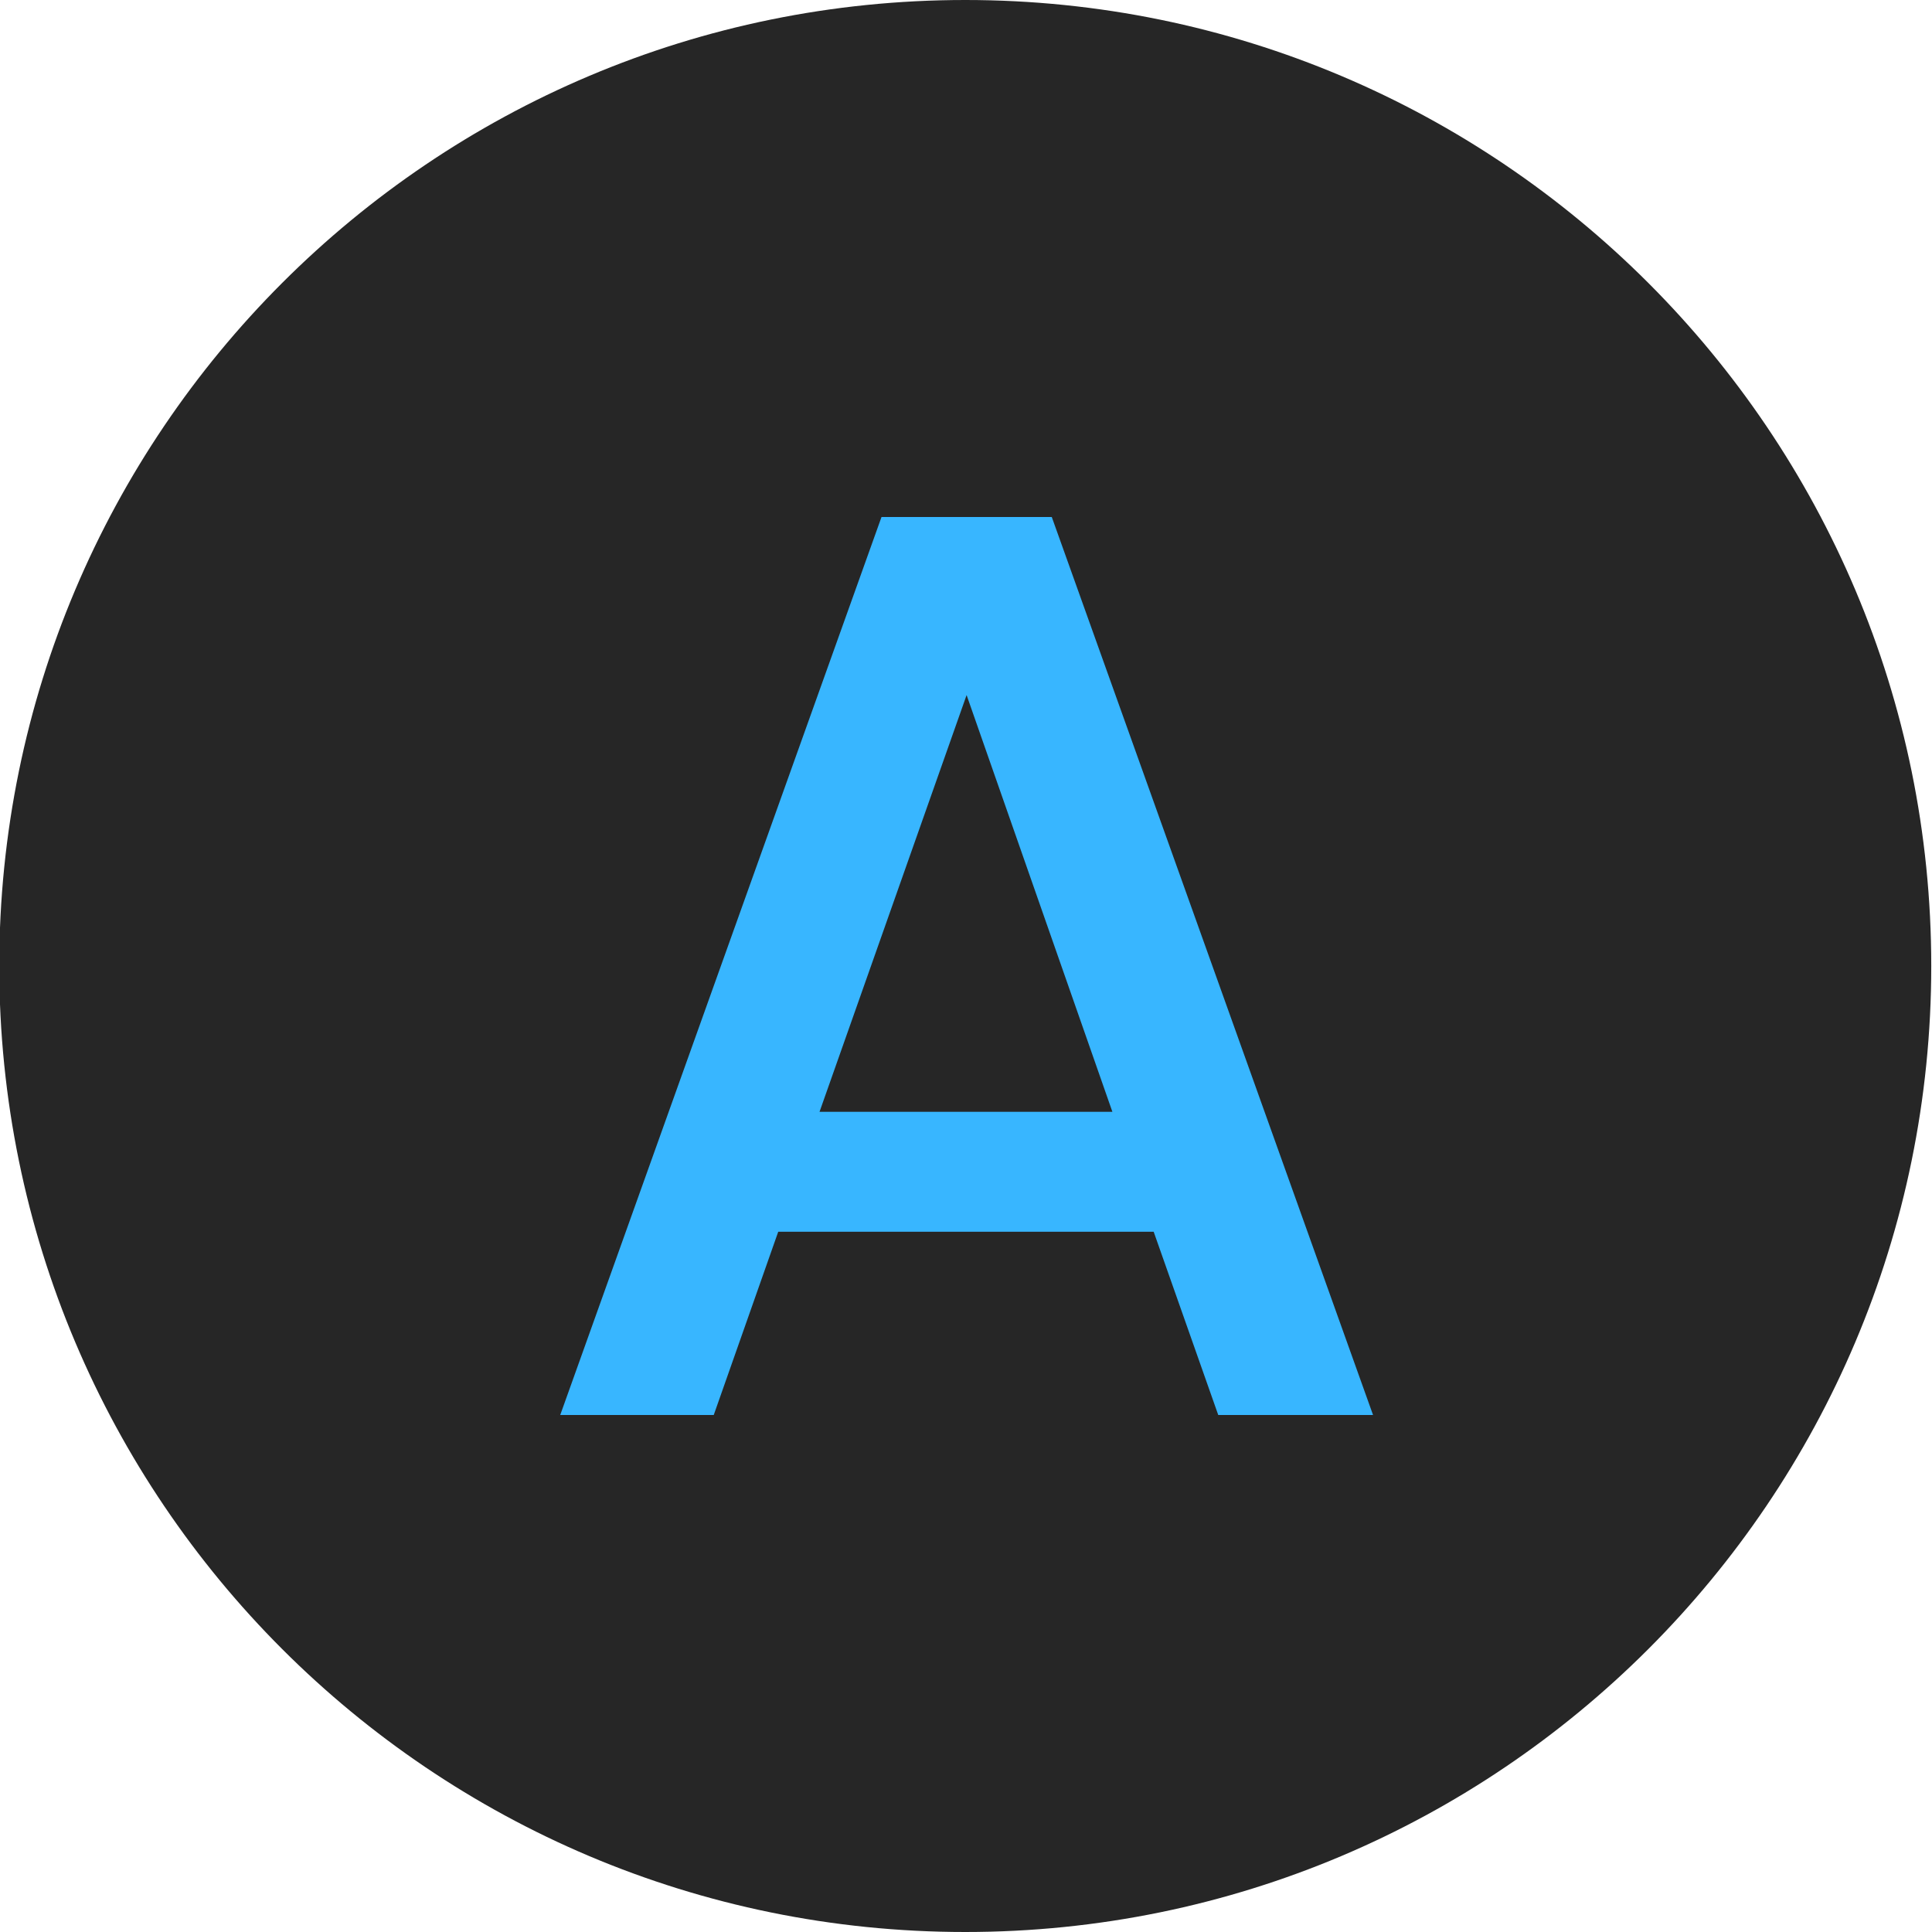
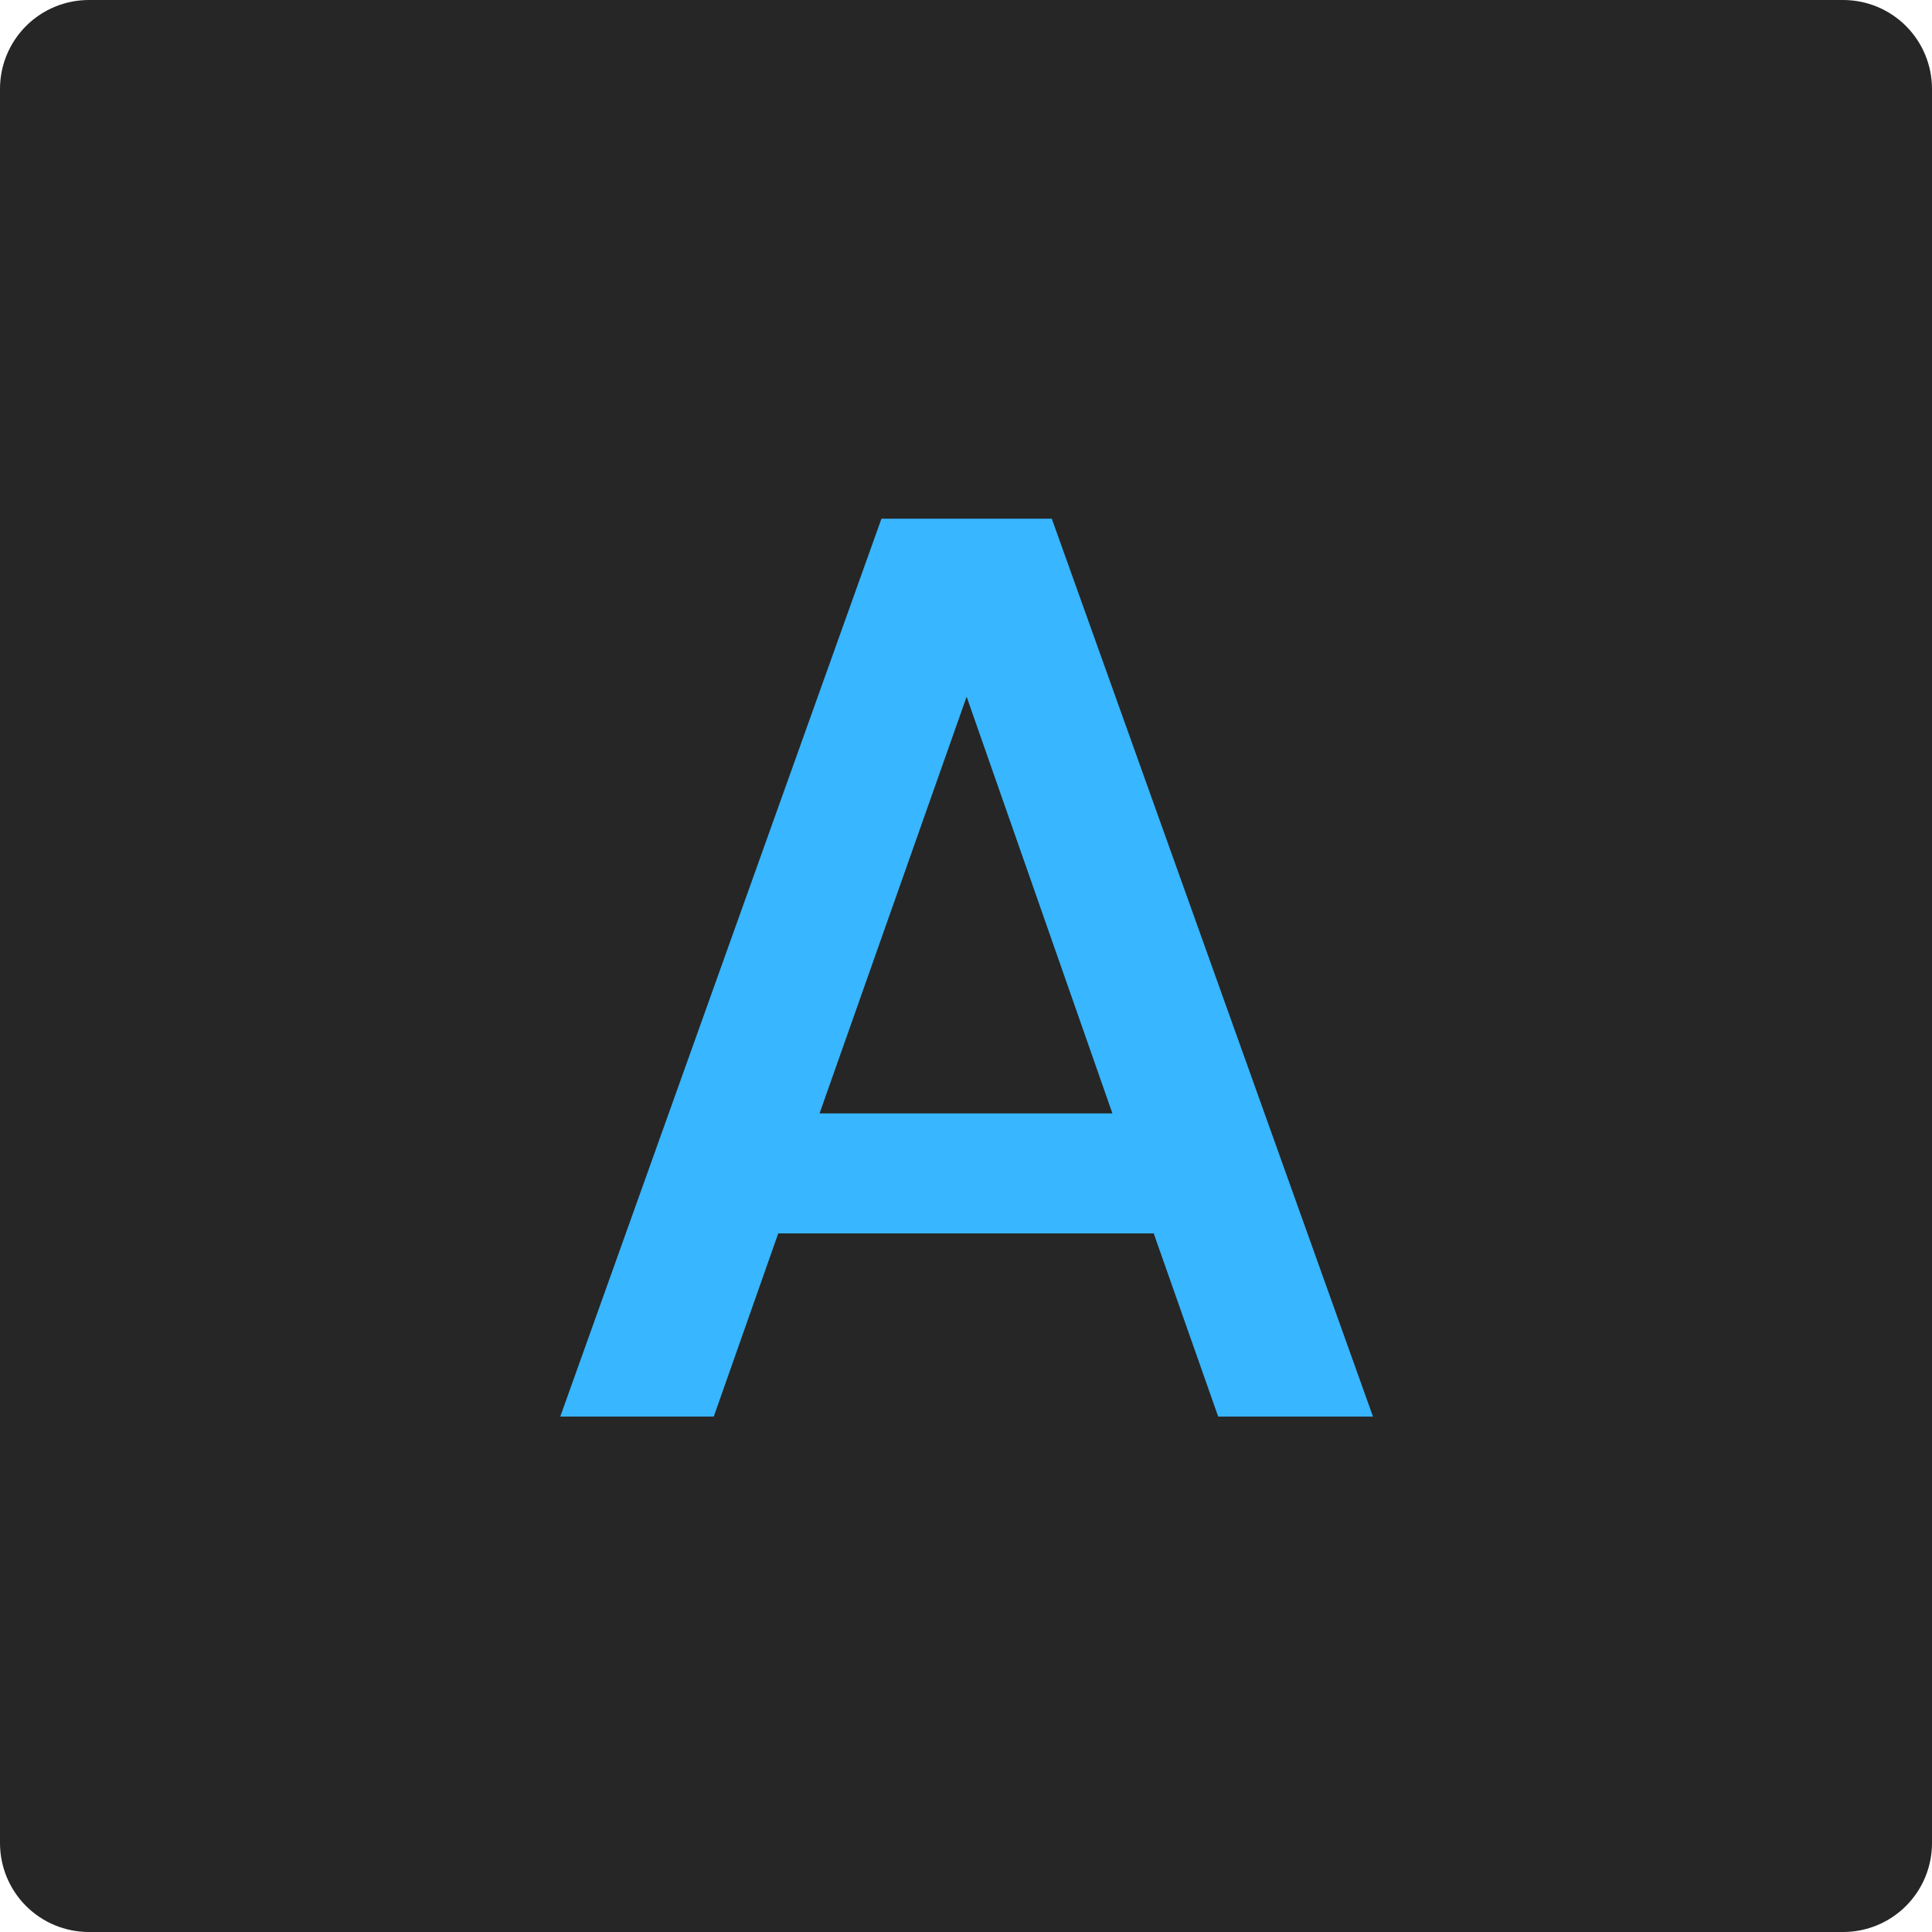
<svg xmlns="http://www.w3.org/2000/svg" width="500" zoomAndPan="magnify" viewBox="0 0 375 375" height="500" preserveAspectRatio="xMidYMid meet" version="1.0">
  <defs>
    <g />
-     <clipPath id="b8eb09d803">
-       <path d="M 0 0 L 374.855 0 L 374.855 375 L 0 375 Z M 0 0 " clip-rule="nonzero" />
-     </clipPath>
  </defs>
-   <g clip-path="url(#b8eb09d803)">
-     <path fill="#262626" d="M 187.355 0 C 83.801 0 -0.145 83.945 -0.145 187.5 C -0.145 291.055 83.801 375 187.355 375 C 290.906 375 374.855 291.055 374.855 187.5 C 374.855 83.945 290.906 0 187.355 0 " fill-opacity="1" fill-rule="nonzero" />
-   </g>
+   <path fill="#262626" d="M 17.25 0 L 357.75 0 C 362.324 0 366.711 1.816 369.949 5.051 C 373.184 8.289 375 12.676 375 17.25 L 375 357.75 C 375 362.324 373.184 366.711 369.949 369.949 C 366.711 373.184 362.324 375 357.75 375 L 17.25 375 C 12.676 375 8.289 373.184 5.051 369.949 C 1.816 366.711 0 362.324 0 357.75 L 0 17.25 C 0 12.676 1.816 8.289 5.051 5.051 C 8.289 1.816 12.676 0 17.25 0 " fill-opacity="1" fill-rule="nonzero" />
  <g fill="#38b6ff" fill-opacity="1">
-     <g transform="translate(100.2256, 274.6452)">
+     <g transform="translate(100.2305, 274.9583)">
      <g>
-         <path d="M 123.703 -35.562 L 50.828 -35.562 L 38.312 0 L 8.516 0 L 70.875 -174.297 L 103.922 -174.297 L 166.281 0 L 136.234 0 Z M 115.688 -58.844 L 87.391 -139.734 L 58.844 -58.844 Z M 115.688 -58.844 " />
+         <path d="M 123.703 -35.562 L 50.828 -35.562 L 38.312 0 L 8.516 0 L 70.859 -174.281 L 103.922 -174.281 L 166.266 0 L 136.219 0 Z M 115.688 -58.844 L 87.391 -139.734 L 58.844 -58.844 Z M 115.688 -58.844 " />
      </g>
    </g>
  </g>
</svg>
